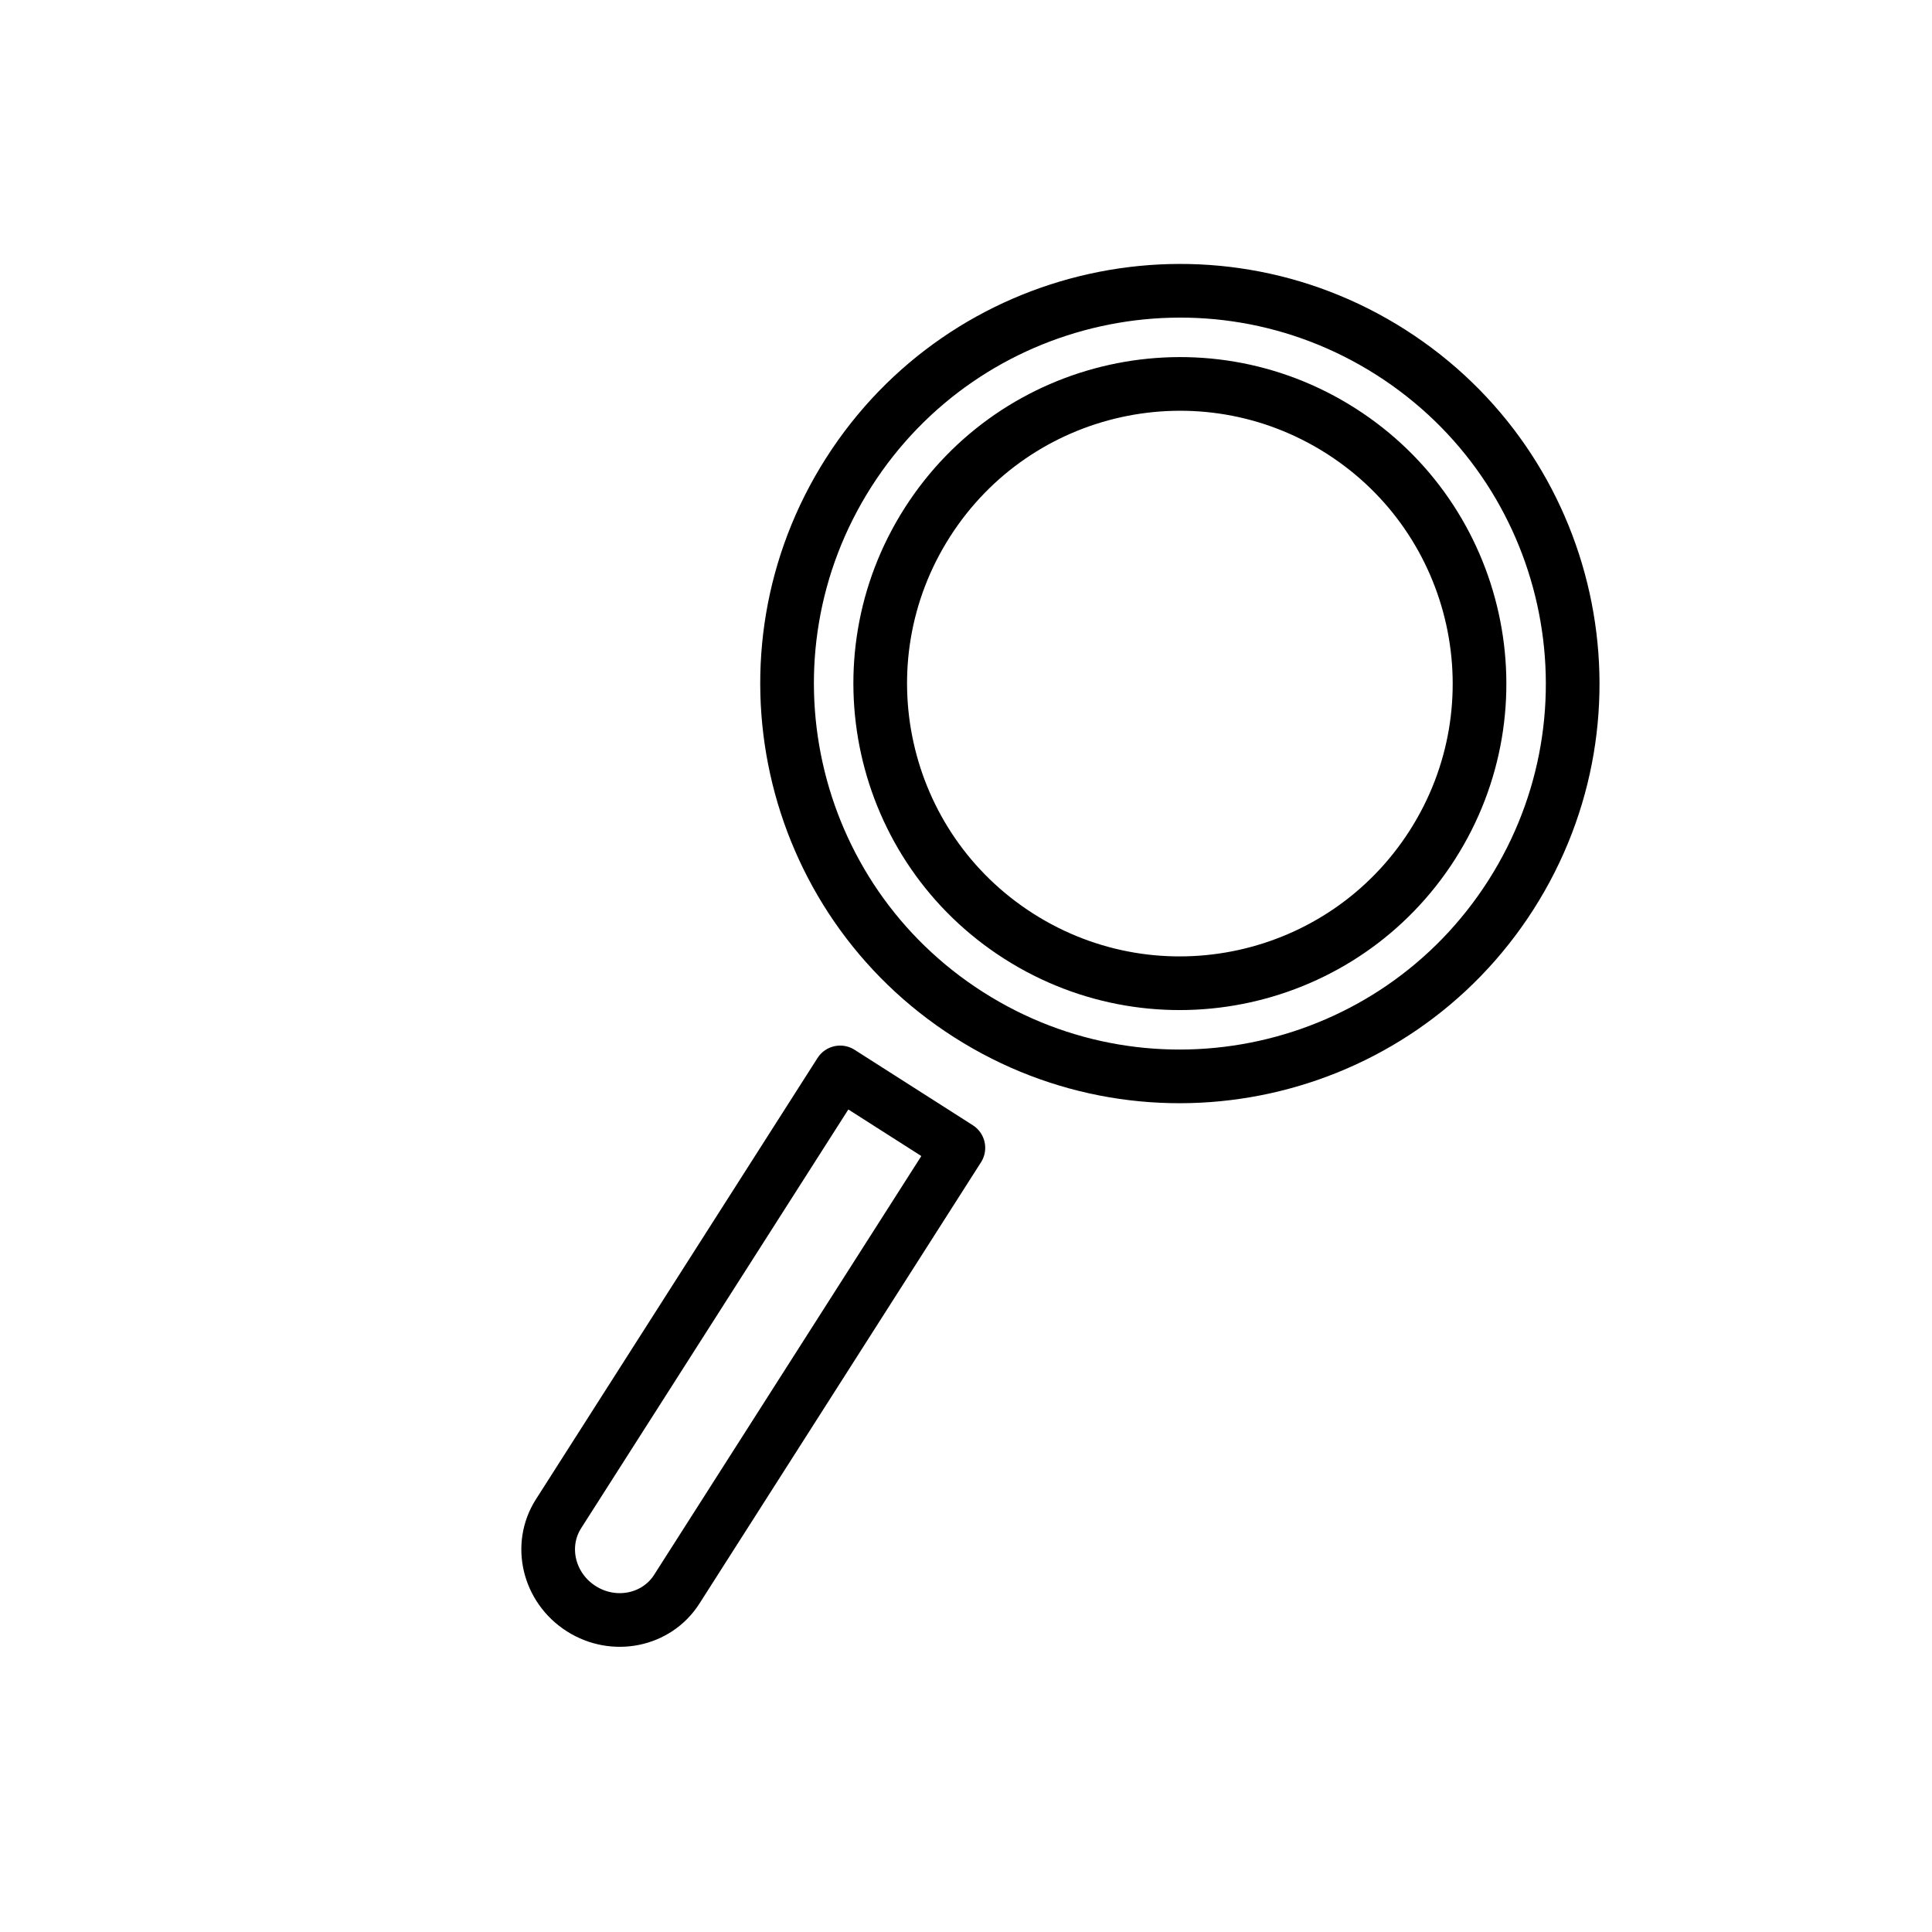
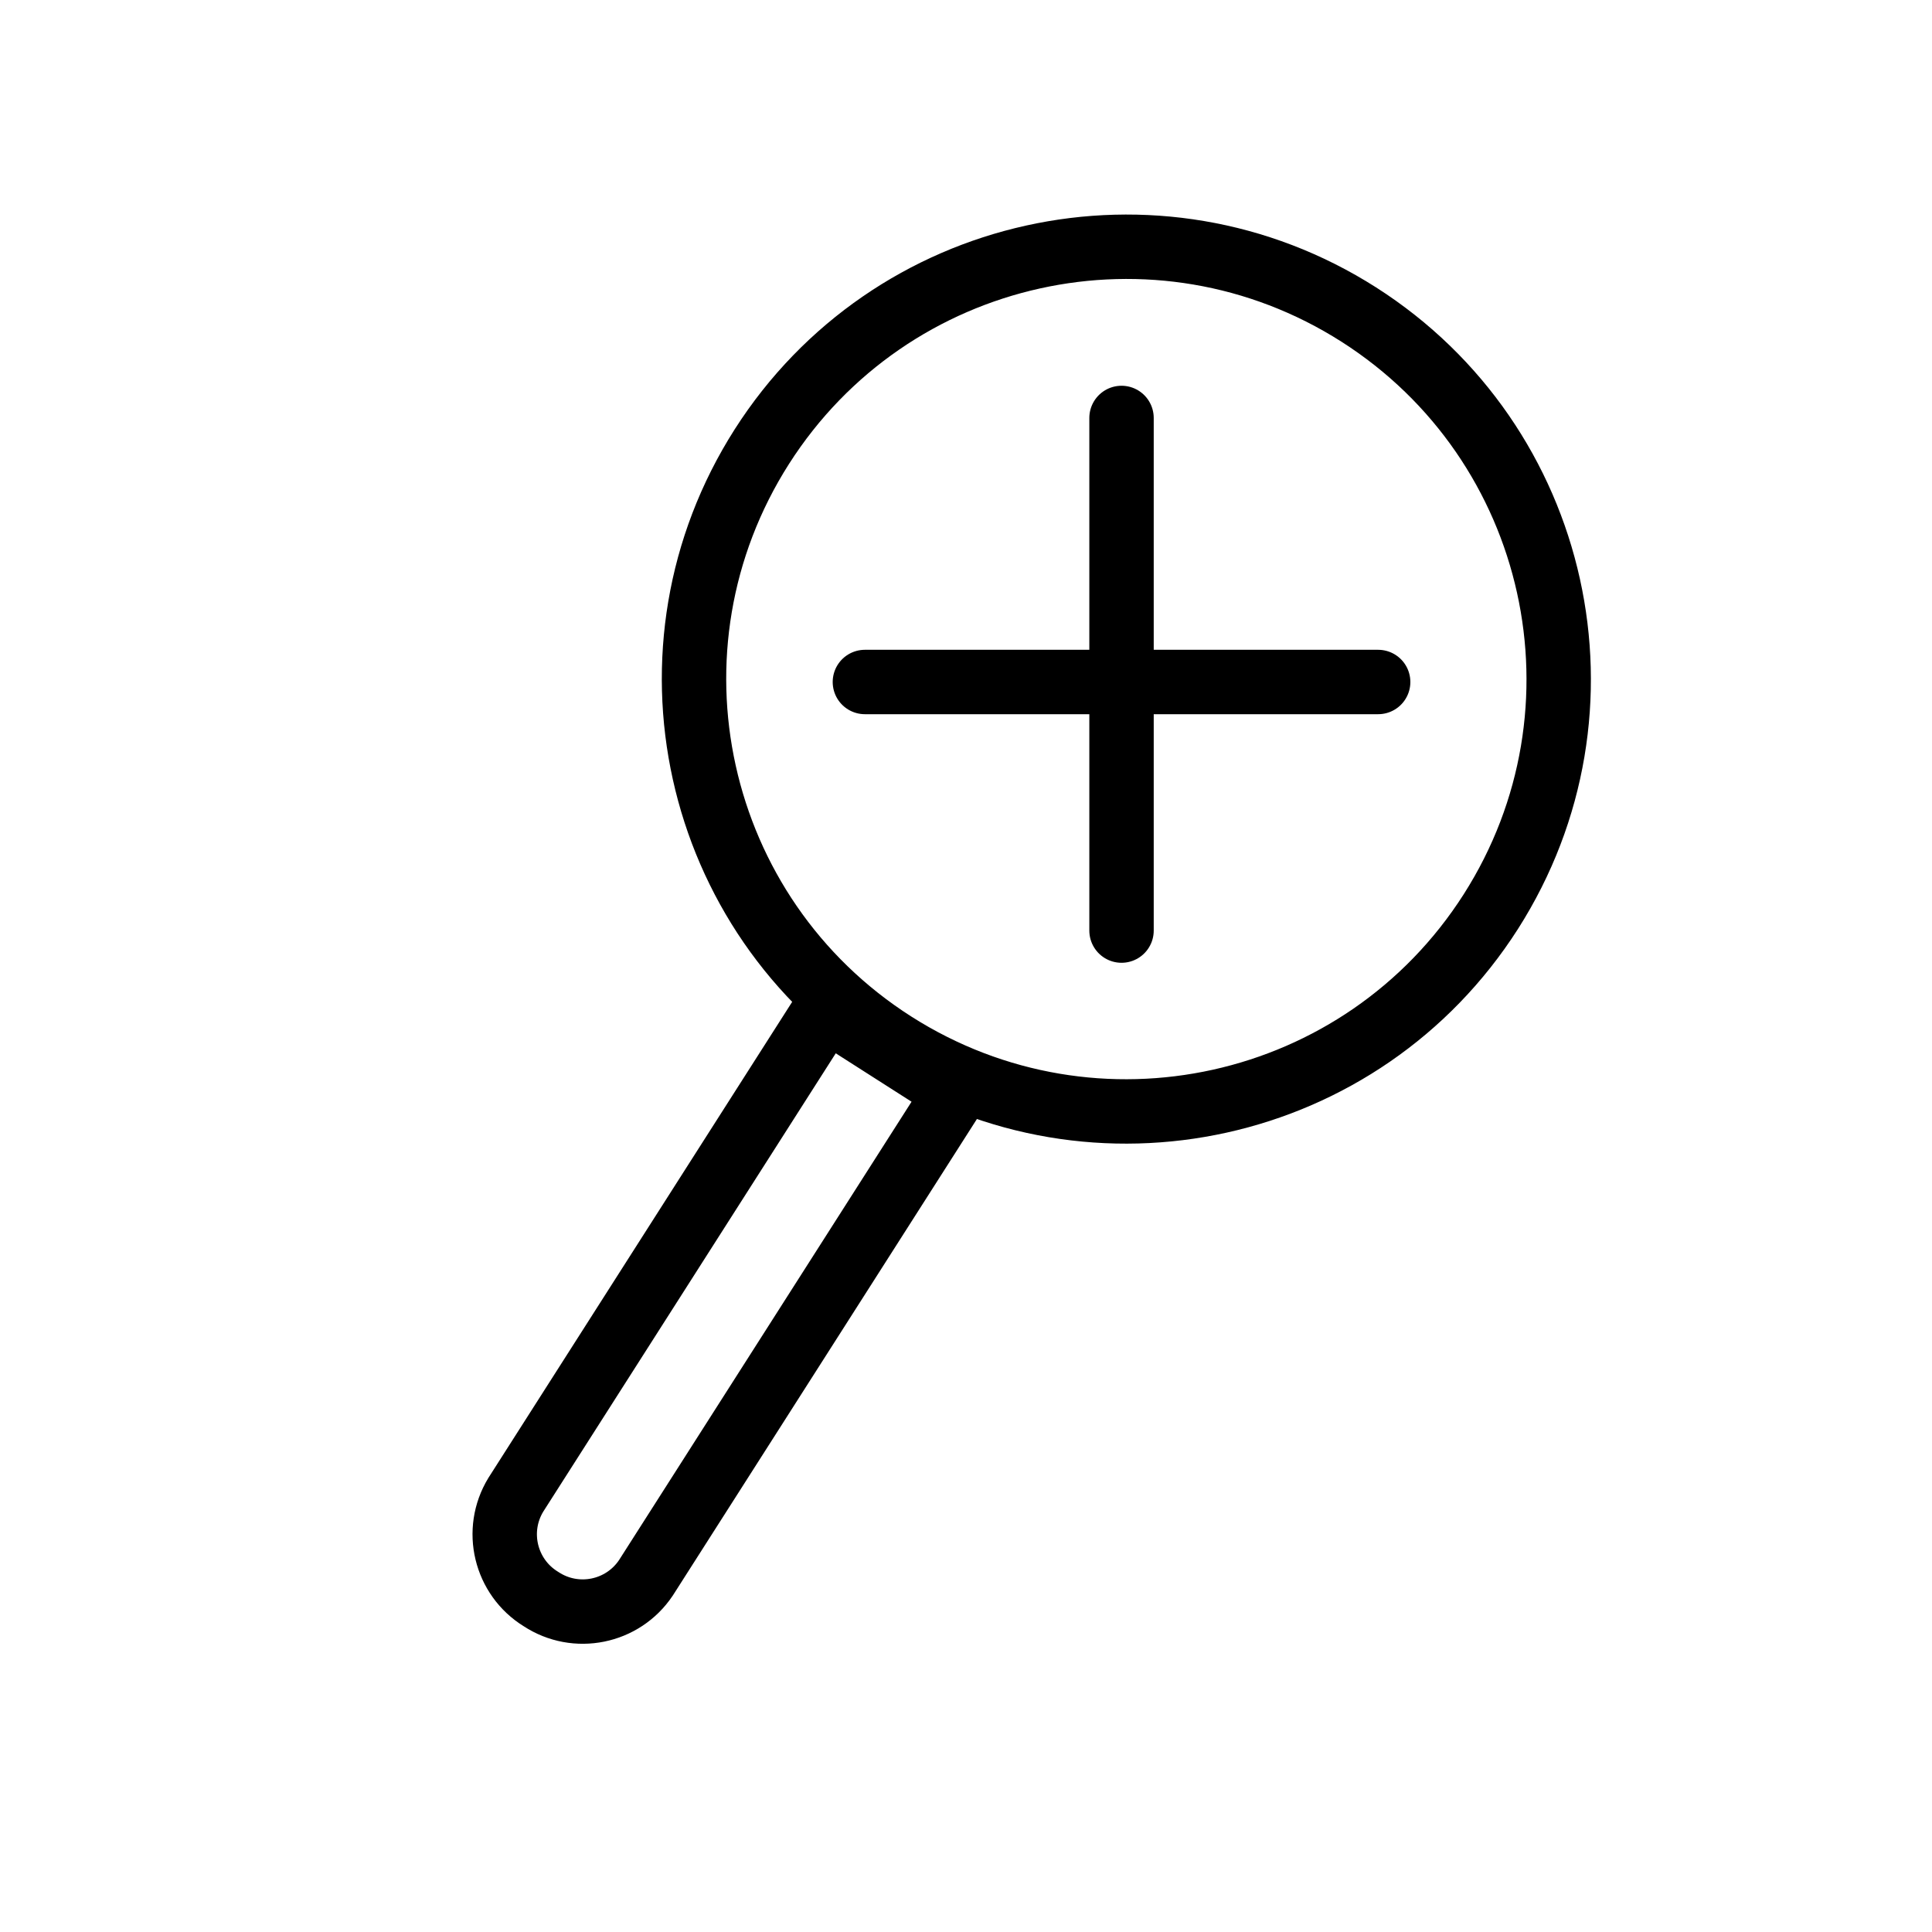
- <svg xmlns="http://www.w3.org/2000/svg" id="emoji" viewBox="0 0 72 72">
-   <g id="line">
-     <ellipse cx="43.971" cy="25.476" rx="14.637" ry="14.637" transform="matrix(0.5379 -0.843 0.843 0.5379 -1.1578 48.8391)" fill="none" stroke="#000000" stroke-linecap="round" stroke-linejoin="round" stroke-miterlimit="10" stroke-width="2" />
-     <ellipse cx="43.971" cy="25.476" rx="11.166" ry="11.166" transform="matrix(0.5379 -0.843 0.843 0.5379 -1.1578 48.8391)" fill="none" stroke="#000000" stroke-linecap="round" stroke-linejoin="round" stroke-miterlimit="10" stroke-width="2" />
-     <path fill="none" stroke="#000000" stroke-linecap="round" stroke-linejoin="round" stroke-miterlimit="10" stroke-width="2" d="M31.31,39.966l4.406,2.811L25.22,59.227c-0.75,1.175-2.344,1.499-3.561,0.722l0,0 c-1.217-0.776-1.595-2.358-0.845-3.534L31.31,39.966z" />
+ <svg xmlns="http://www.w3.org/2000/svg" width="60" height="60">
+   <g fill="none" stroke="#000" stroke-linecap="round" stroke-width="2">
+     <path d="M25.65 31.33l4.04 2.58L20.06 49a2.36 2.36 0 01-3.26.66 2.36 2.36 0 01-.78-3.24zM42.2 9.77a13.43 13.43 0 014.1 18.54 13.43 13.43 0 01-18.54 4.1 13.43 13.43 0 01-4.1-18.54 13.43 13.43 0 0118.54-4.1z" stroke-linejoin="round" stroke-miterlimit="10" />
+     <path d="M34.83 28.9V12.98m-7.97 8.2H42.8" />
  </g>
</svg>
